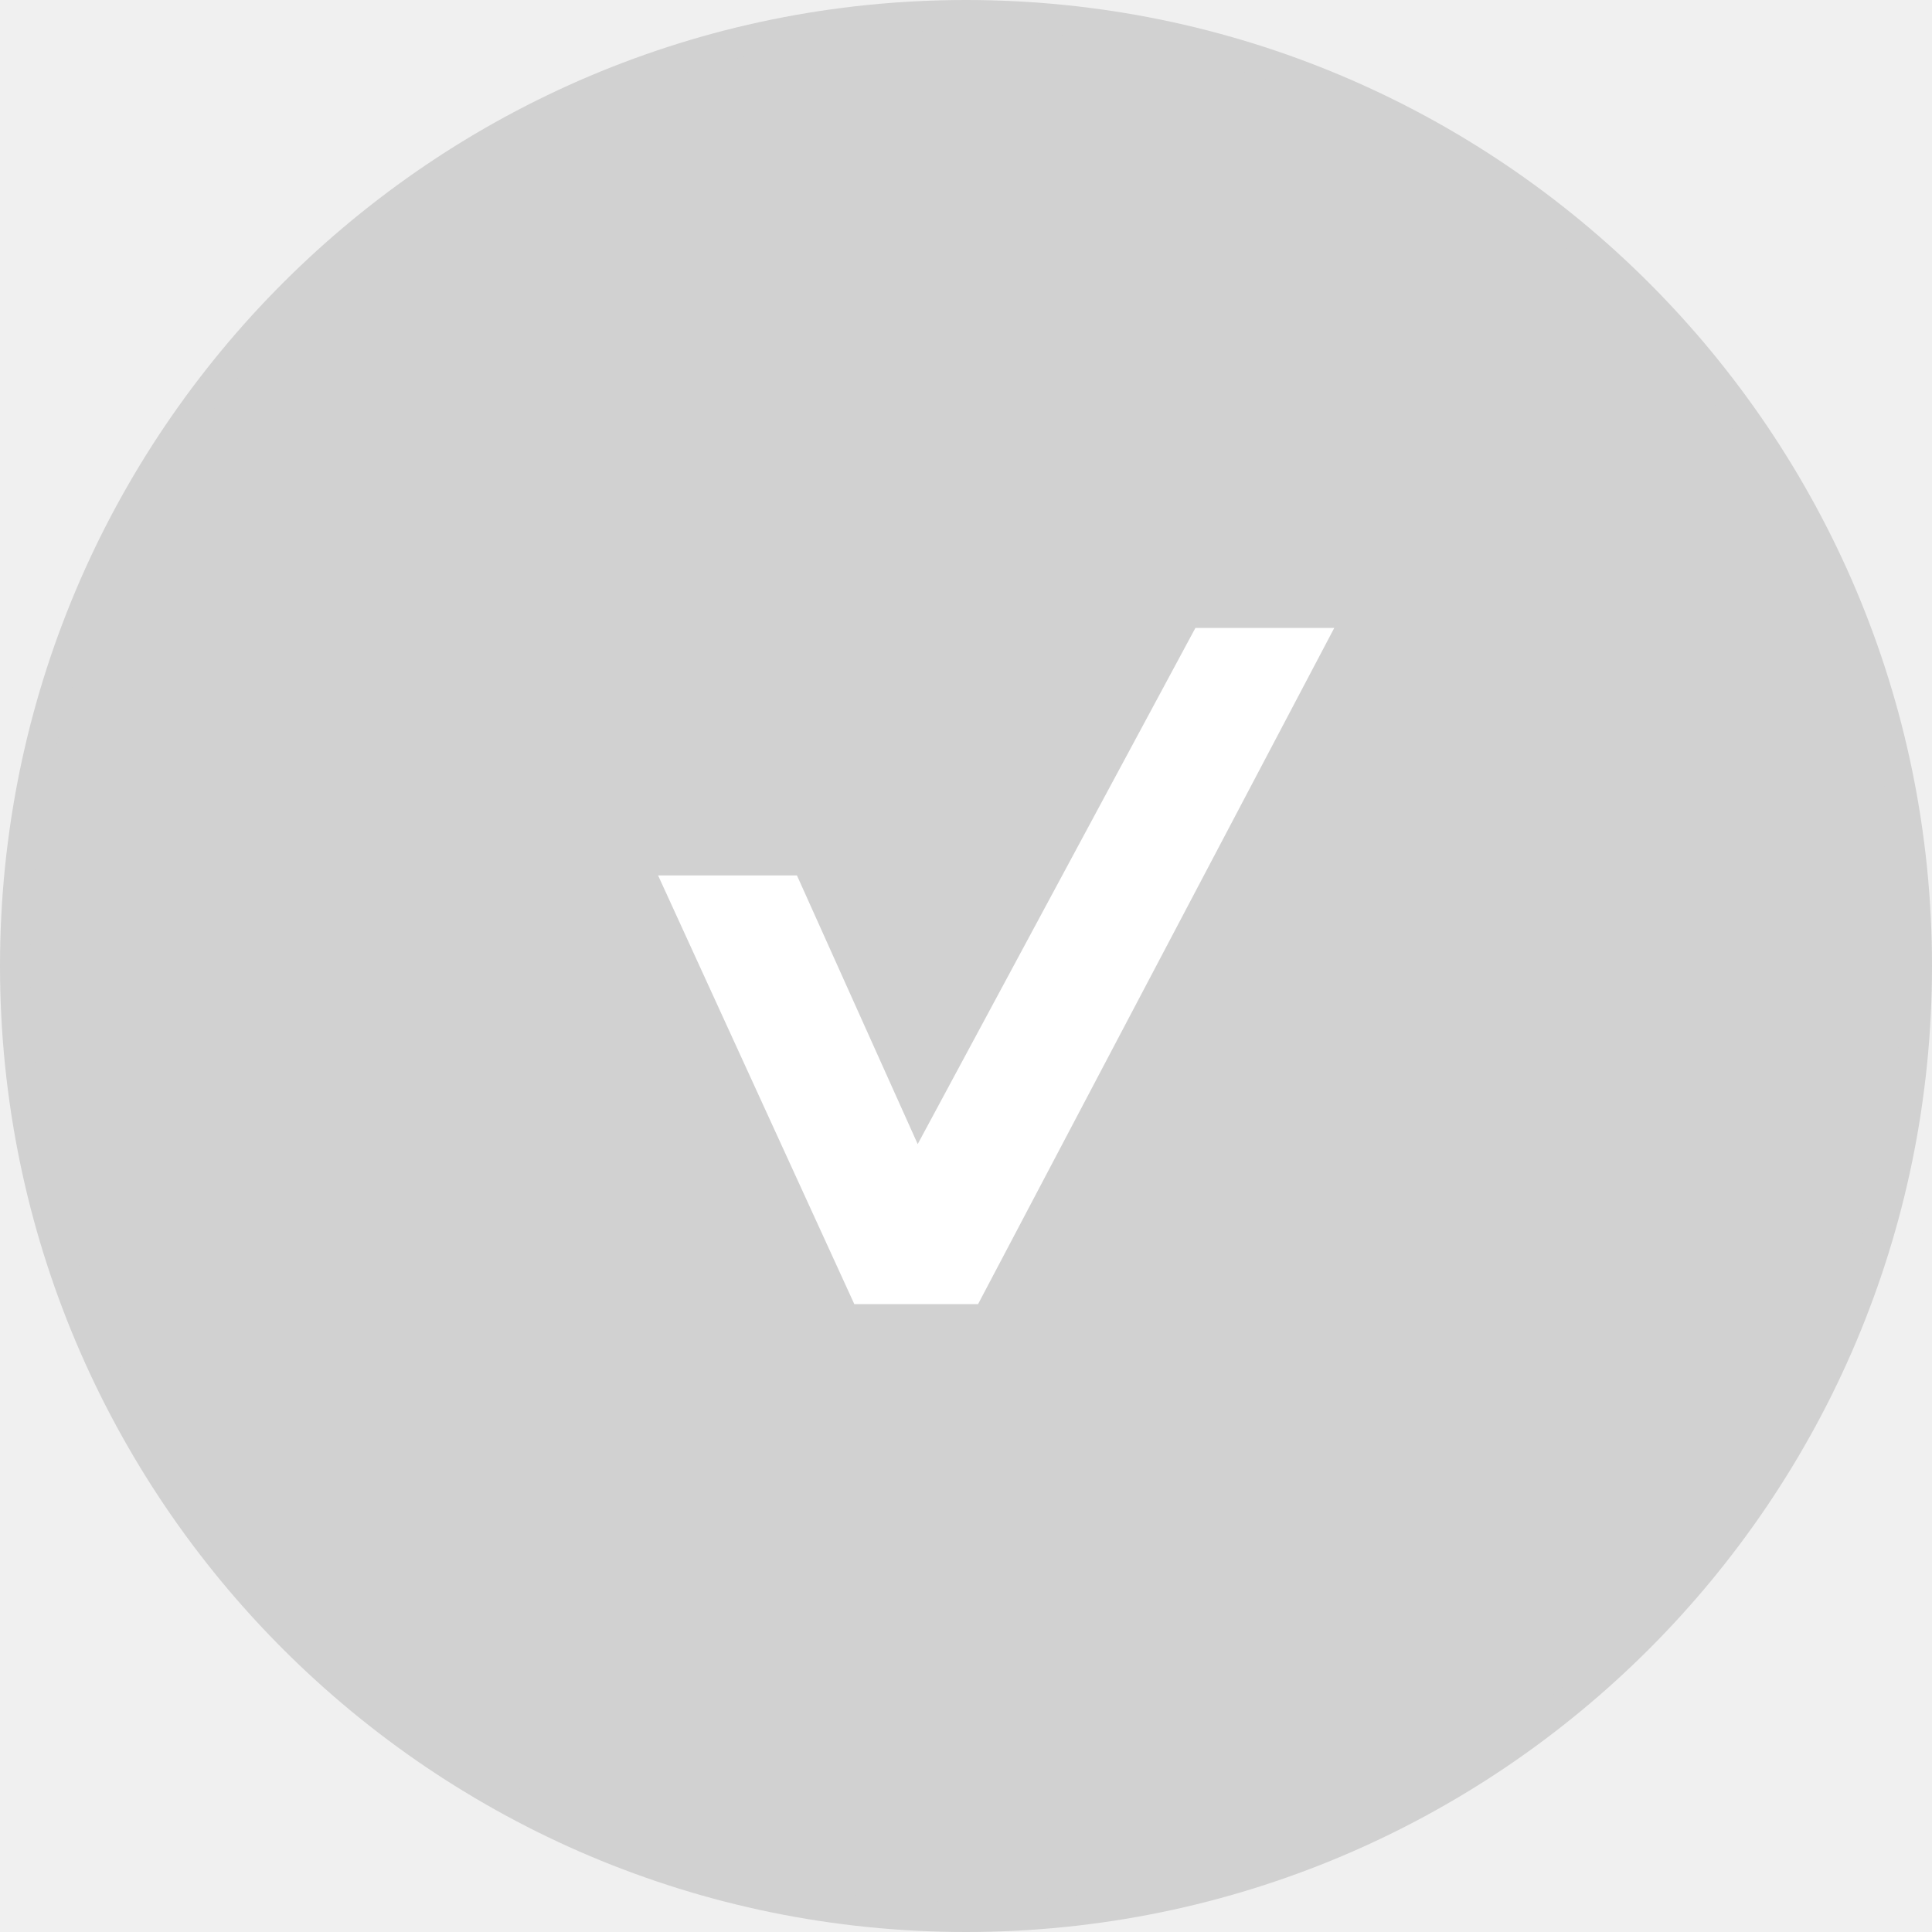
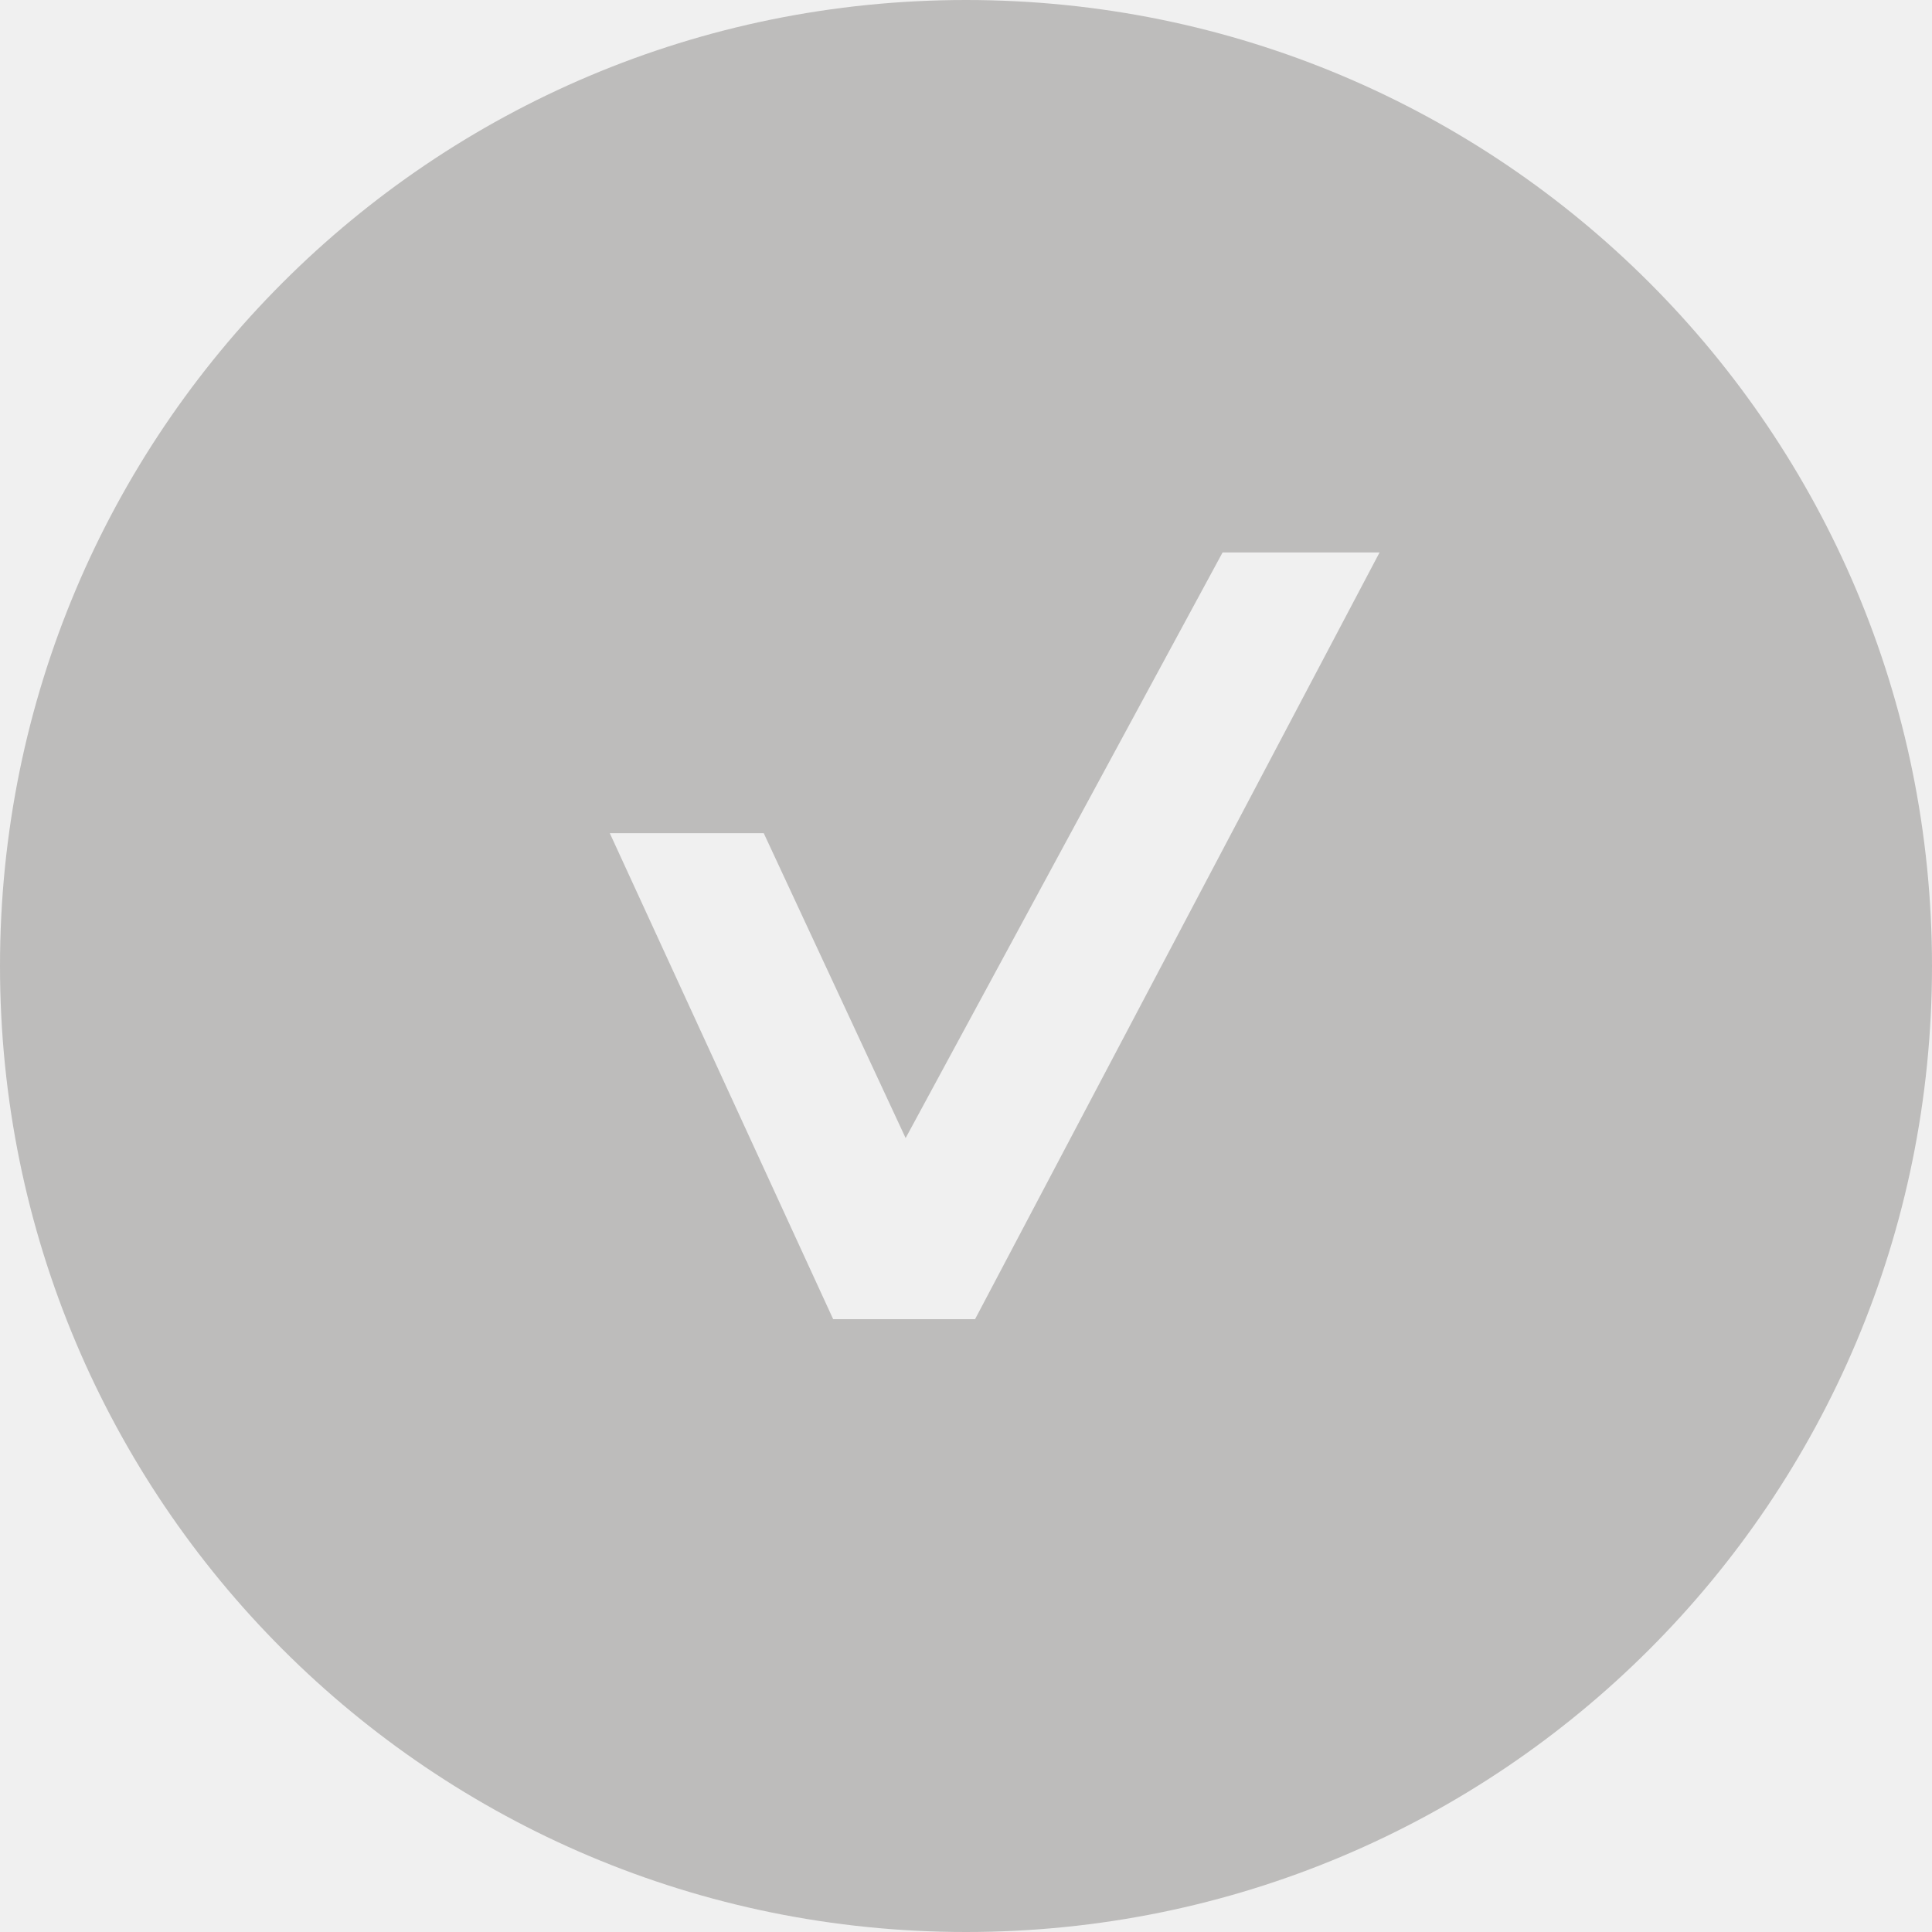
<svg xmlns="http://www.w3.org/2000/svg" version="1.1" id="Layer_1" x="0px" y="0px" width="64px" height="64px" viewBox="0 0 64 64" enable-background="new 0 0 64 64" xml:space="preserve">
-   <circle fill="#D1D1D1" stroke="#D1D1D1" stroke-miterlimit="10" cx="32" cy="32" r="31.5" />
-   <polygon fill="#FFFFFF" points="39.6,20.8 30.4,37.9 26.4,29 21.9,29 21.8,29 28.3,43.2 28.3,43.2 32.4,43.2 44.2,20.8 " />
+   <path fill="#BDBCBB" d="M32,0C14.3,0,0,14.3,0,32c0,17.7,14.3,32,32,32s32-14.3,32-32C64,14.3,49.7,0,32,0z M32.3,43.7h-4.7l0,0  l-7.4-16.1l0,0h5.1L30,37.7l10.5-19.4h5.2L32.3,43.7z" />
</svg>
